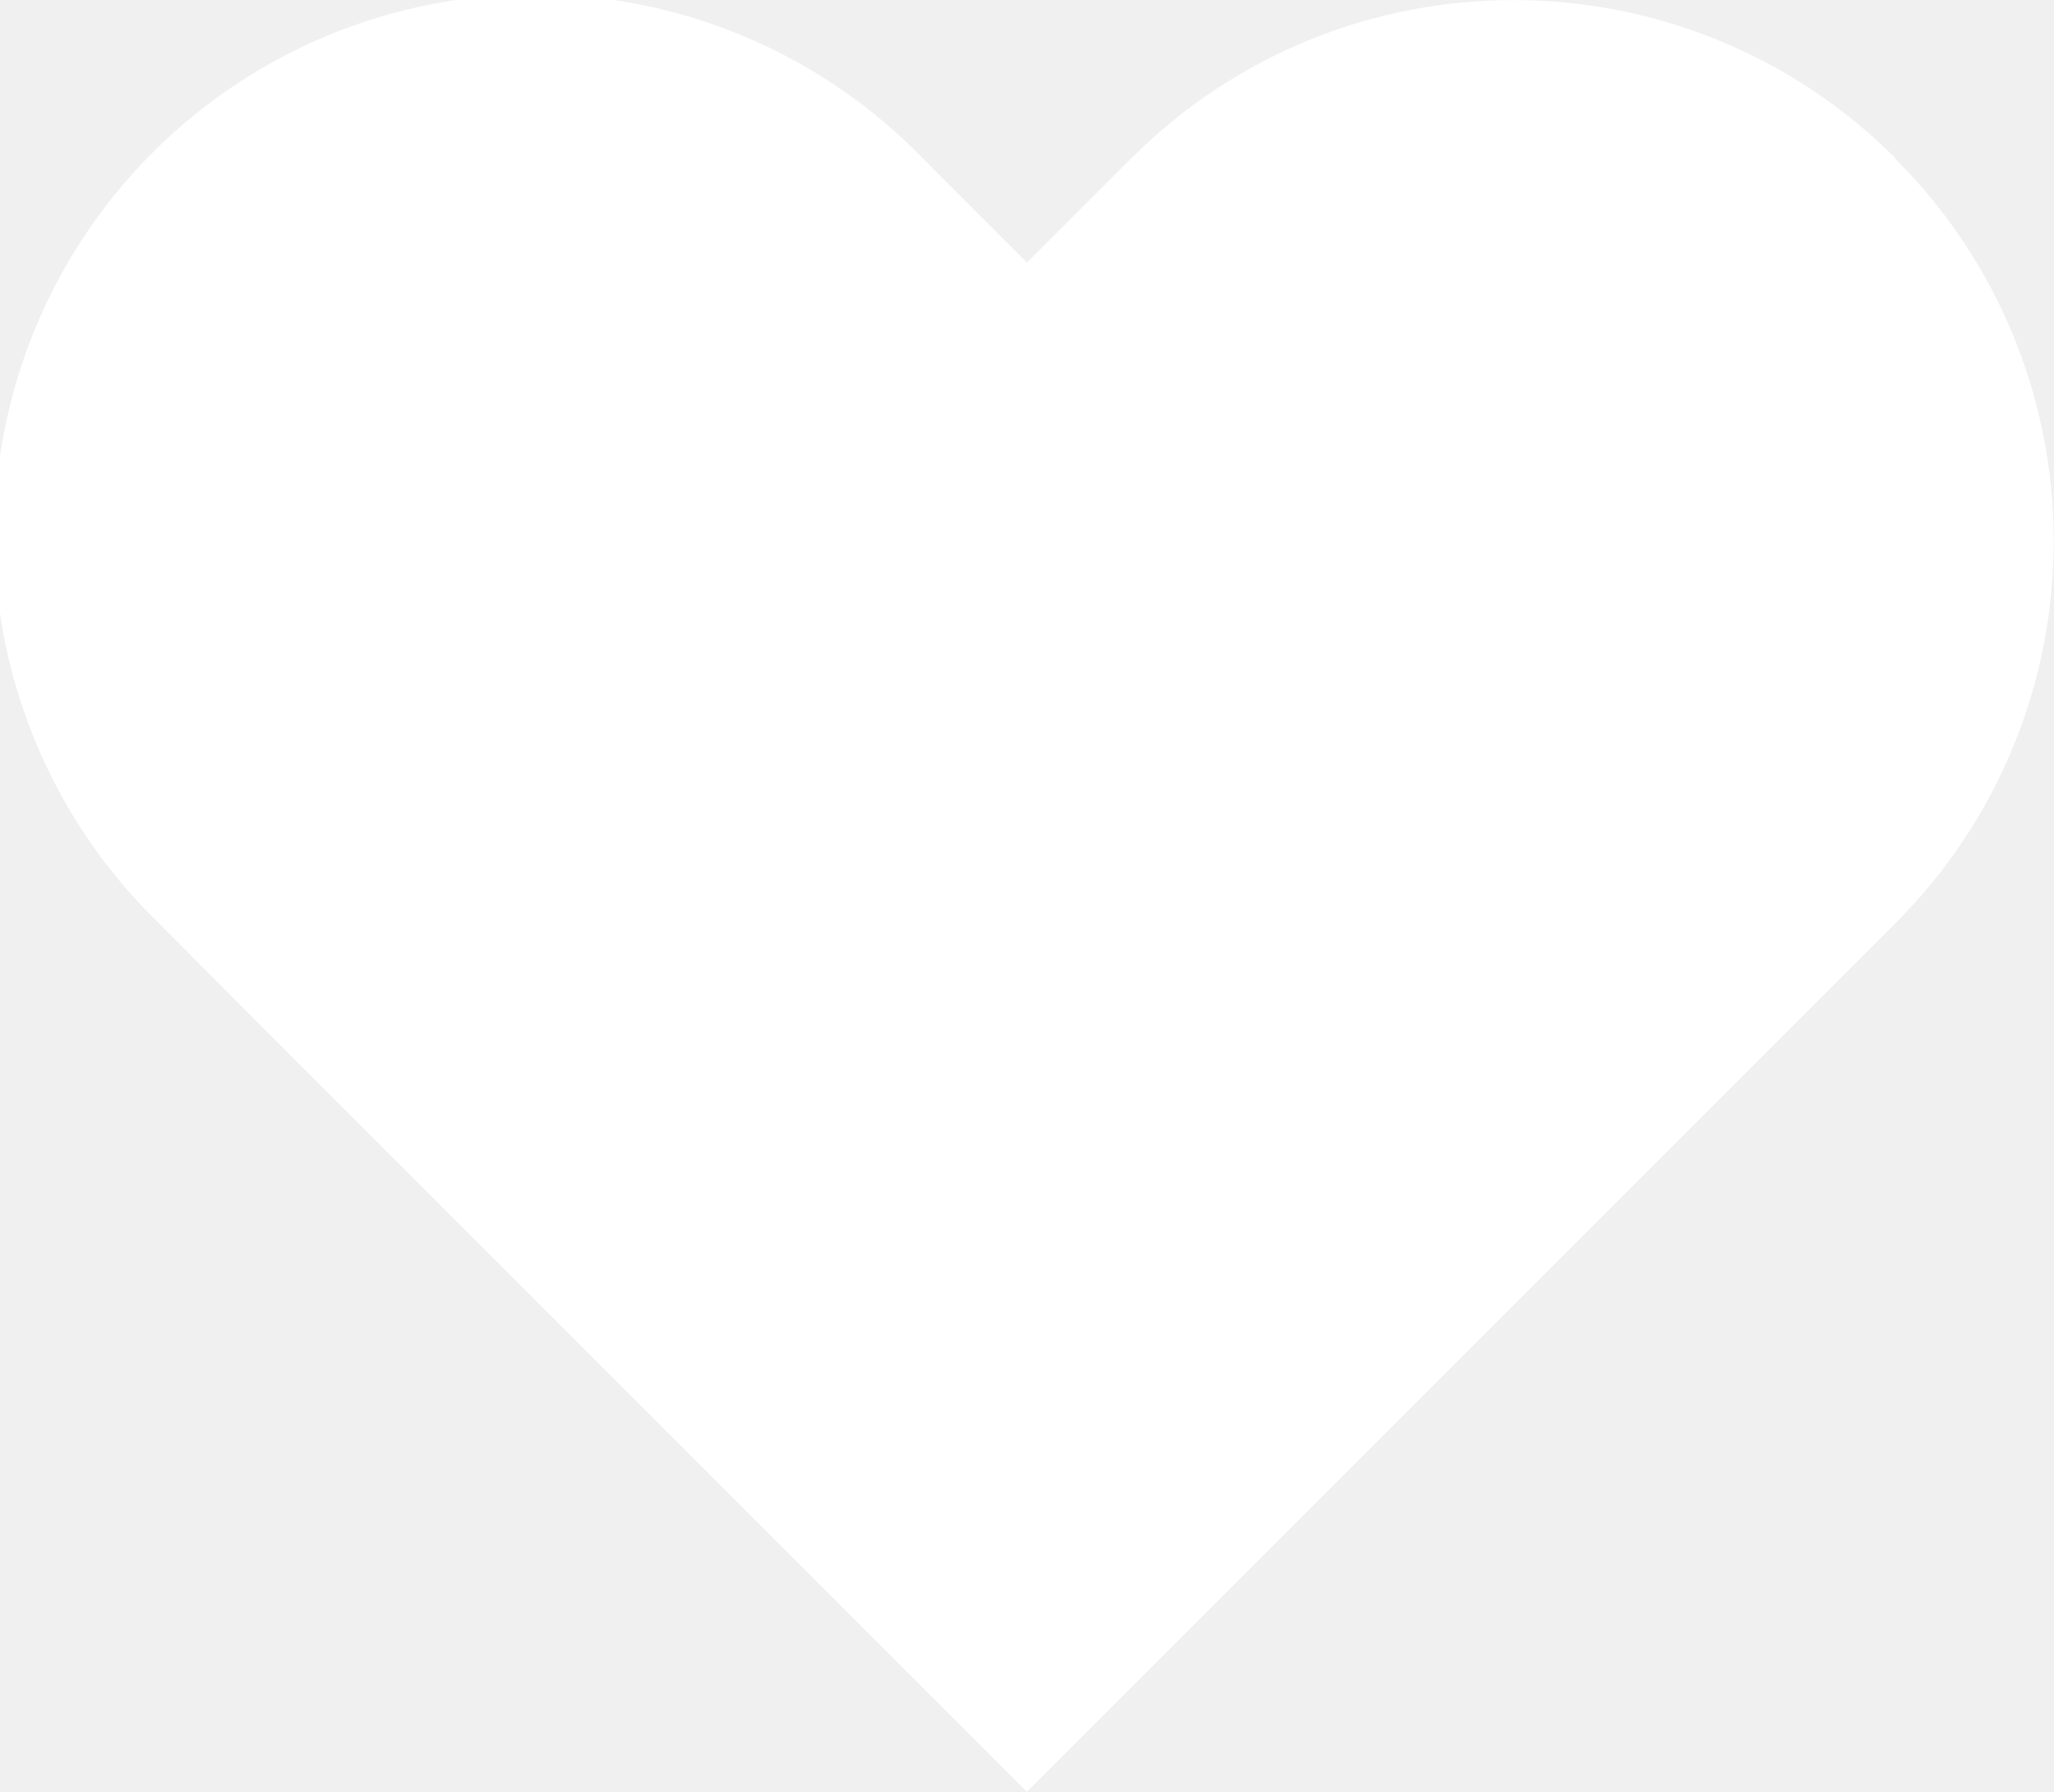
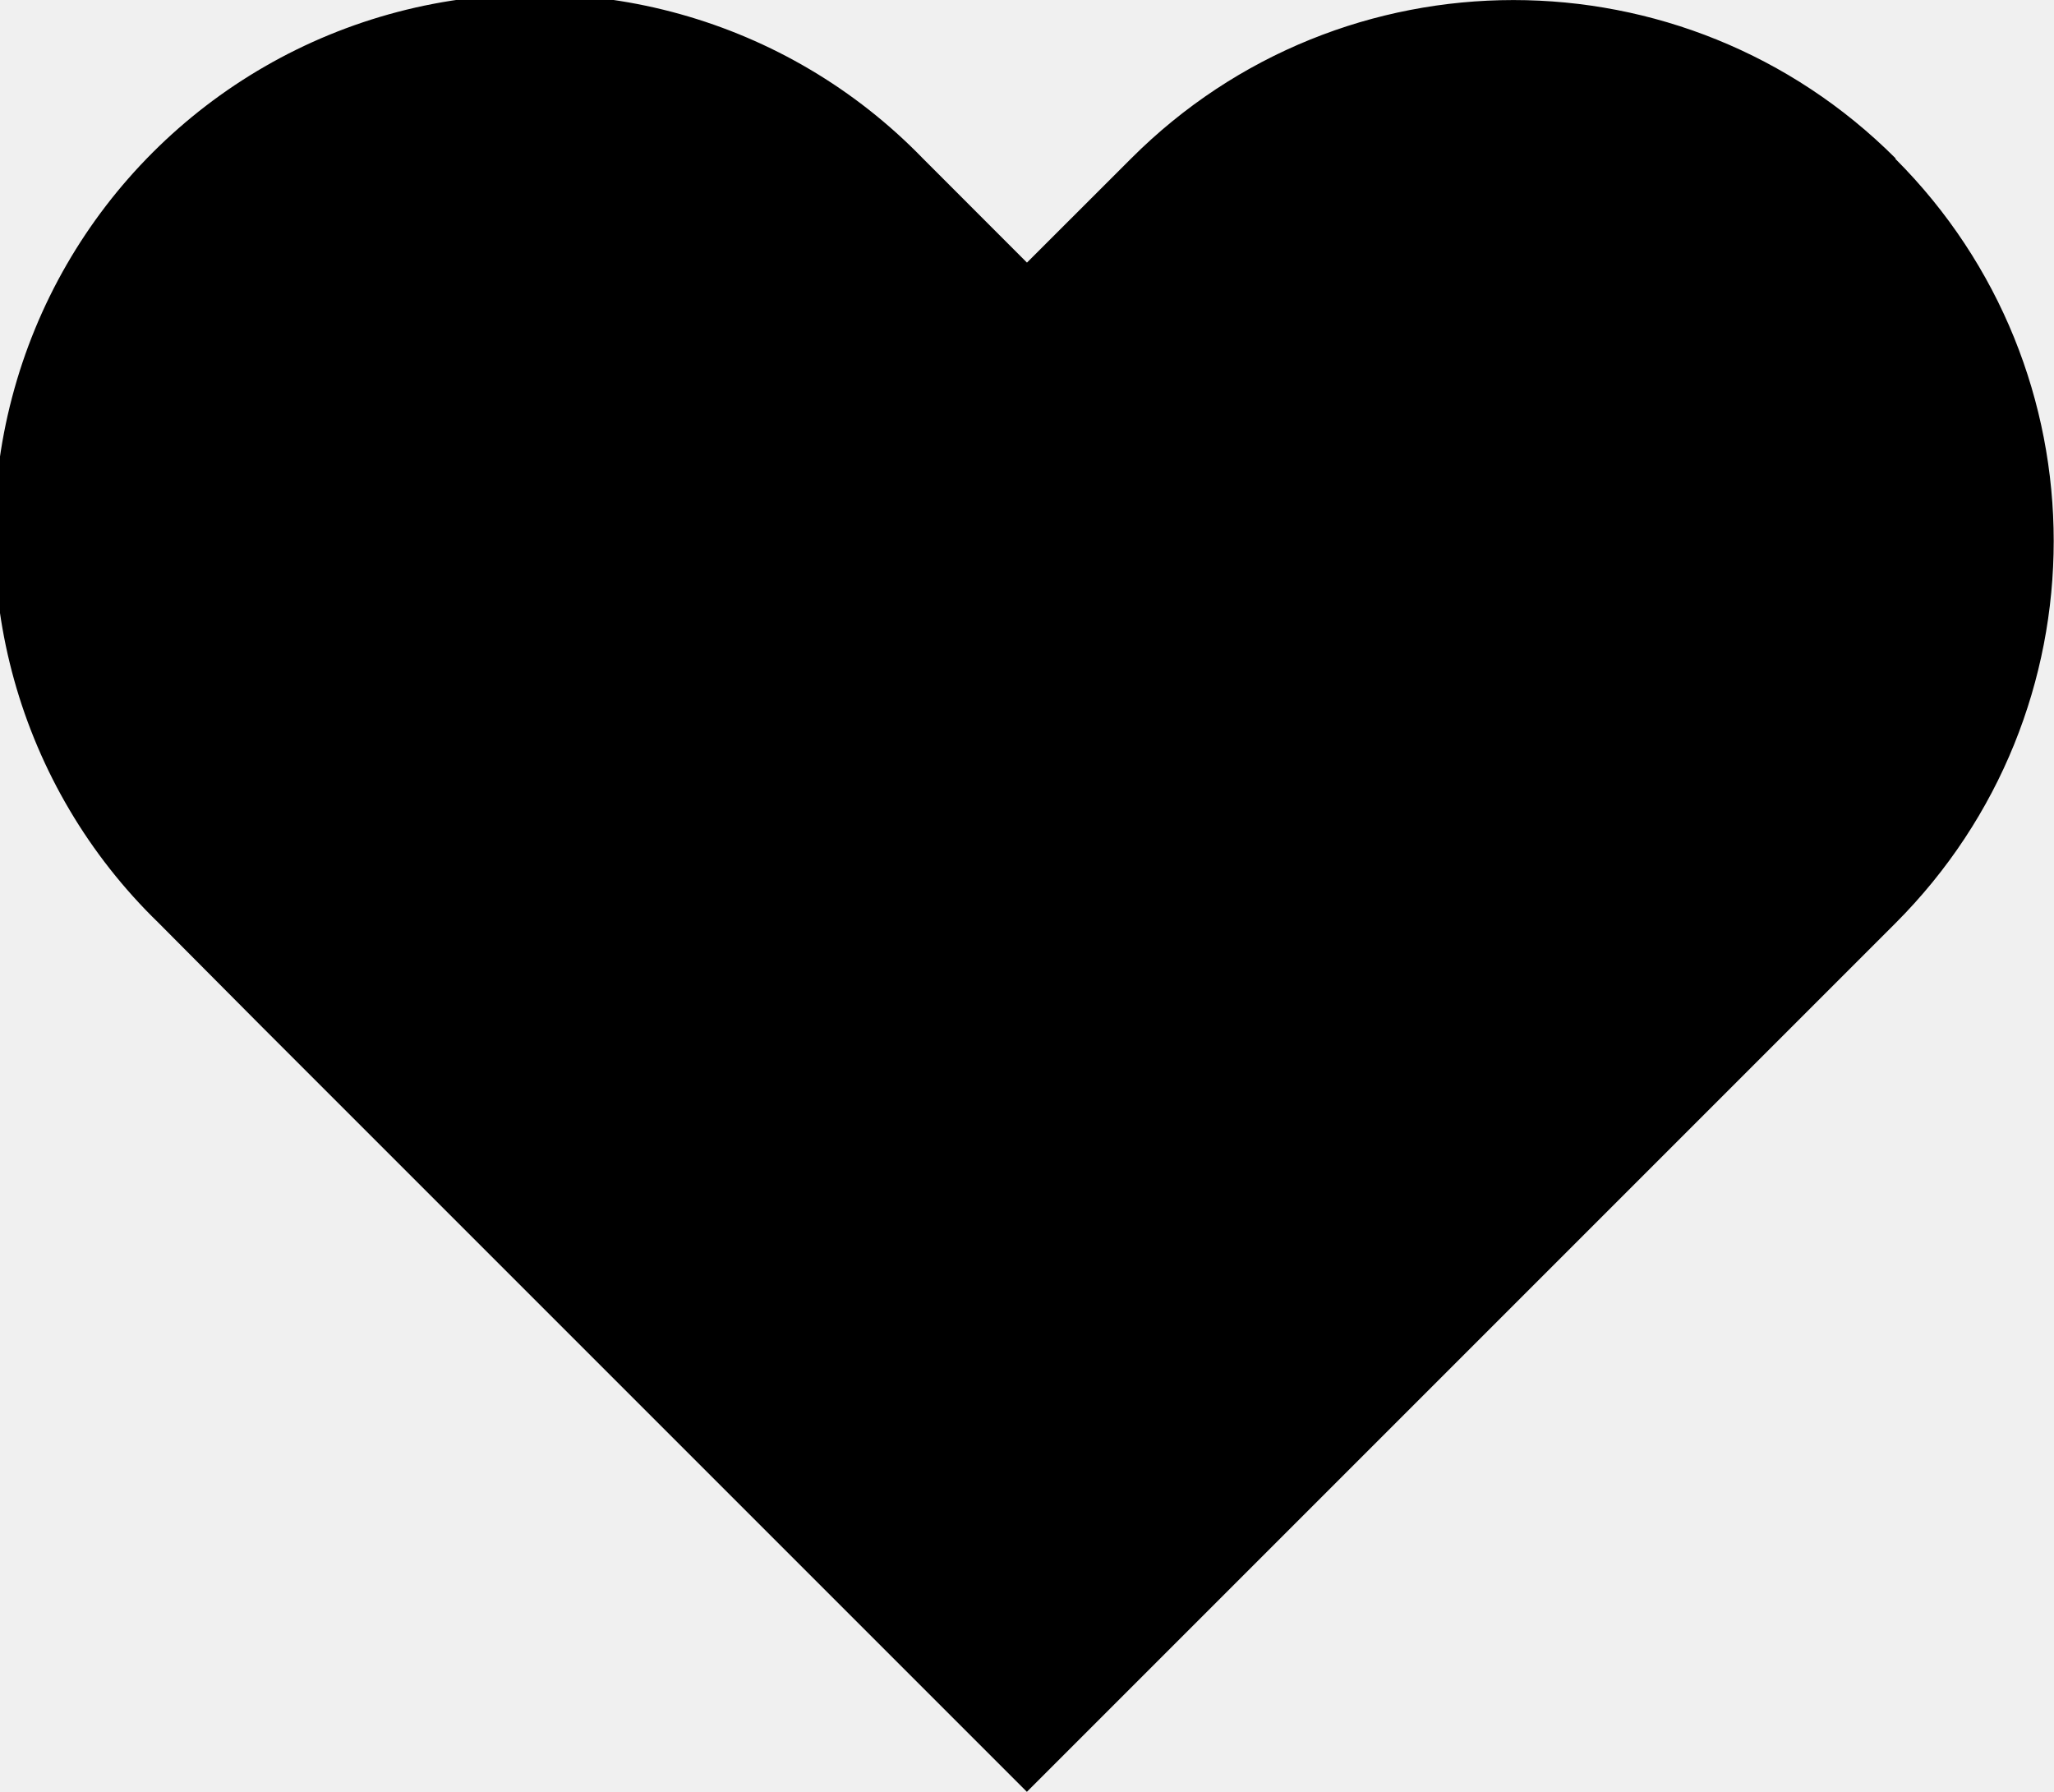
<svg xmlns="http://www.w3.org/2000/svg" width="25.797" height="22.5">
-   <path d="M23.808 1.989a6.788 6.788 0 00-9.6 0l-1.31 1.309-1.308-1.309a6.789 6.789 0 10-9.6 9.6l1.307 1.314 9.6 9.6 9.6-9.6 1.308-1.308a6.788 6.788 0 000-9.6z" fill="#fff" />
+   <path d="M23.808 1.989a6.788 6.788 0 00-9.6 0l-1.31 1.309-1.308-1.309a6.789 6.789 0 10-9.6 9.6l1.307 1.314 9.6 9.6 9.6-9.6 1.308-1.308a6.788 6.788 0 000-9.6z" />
</svg>
